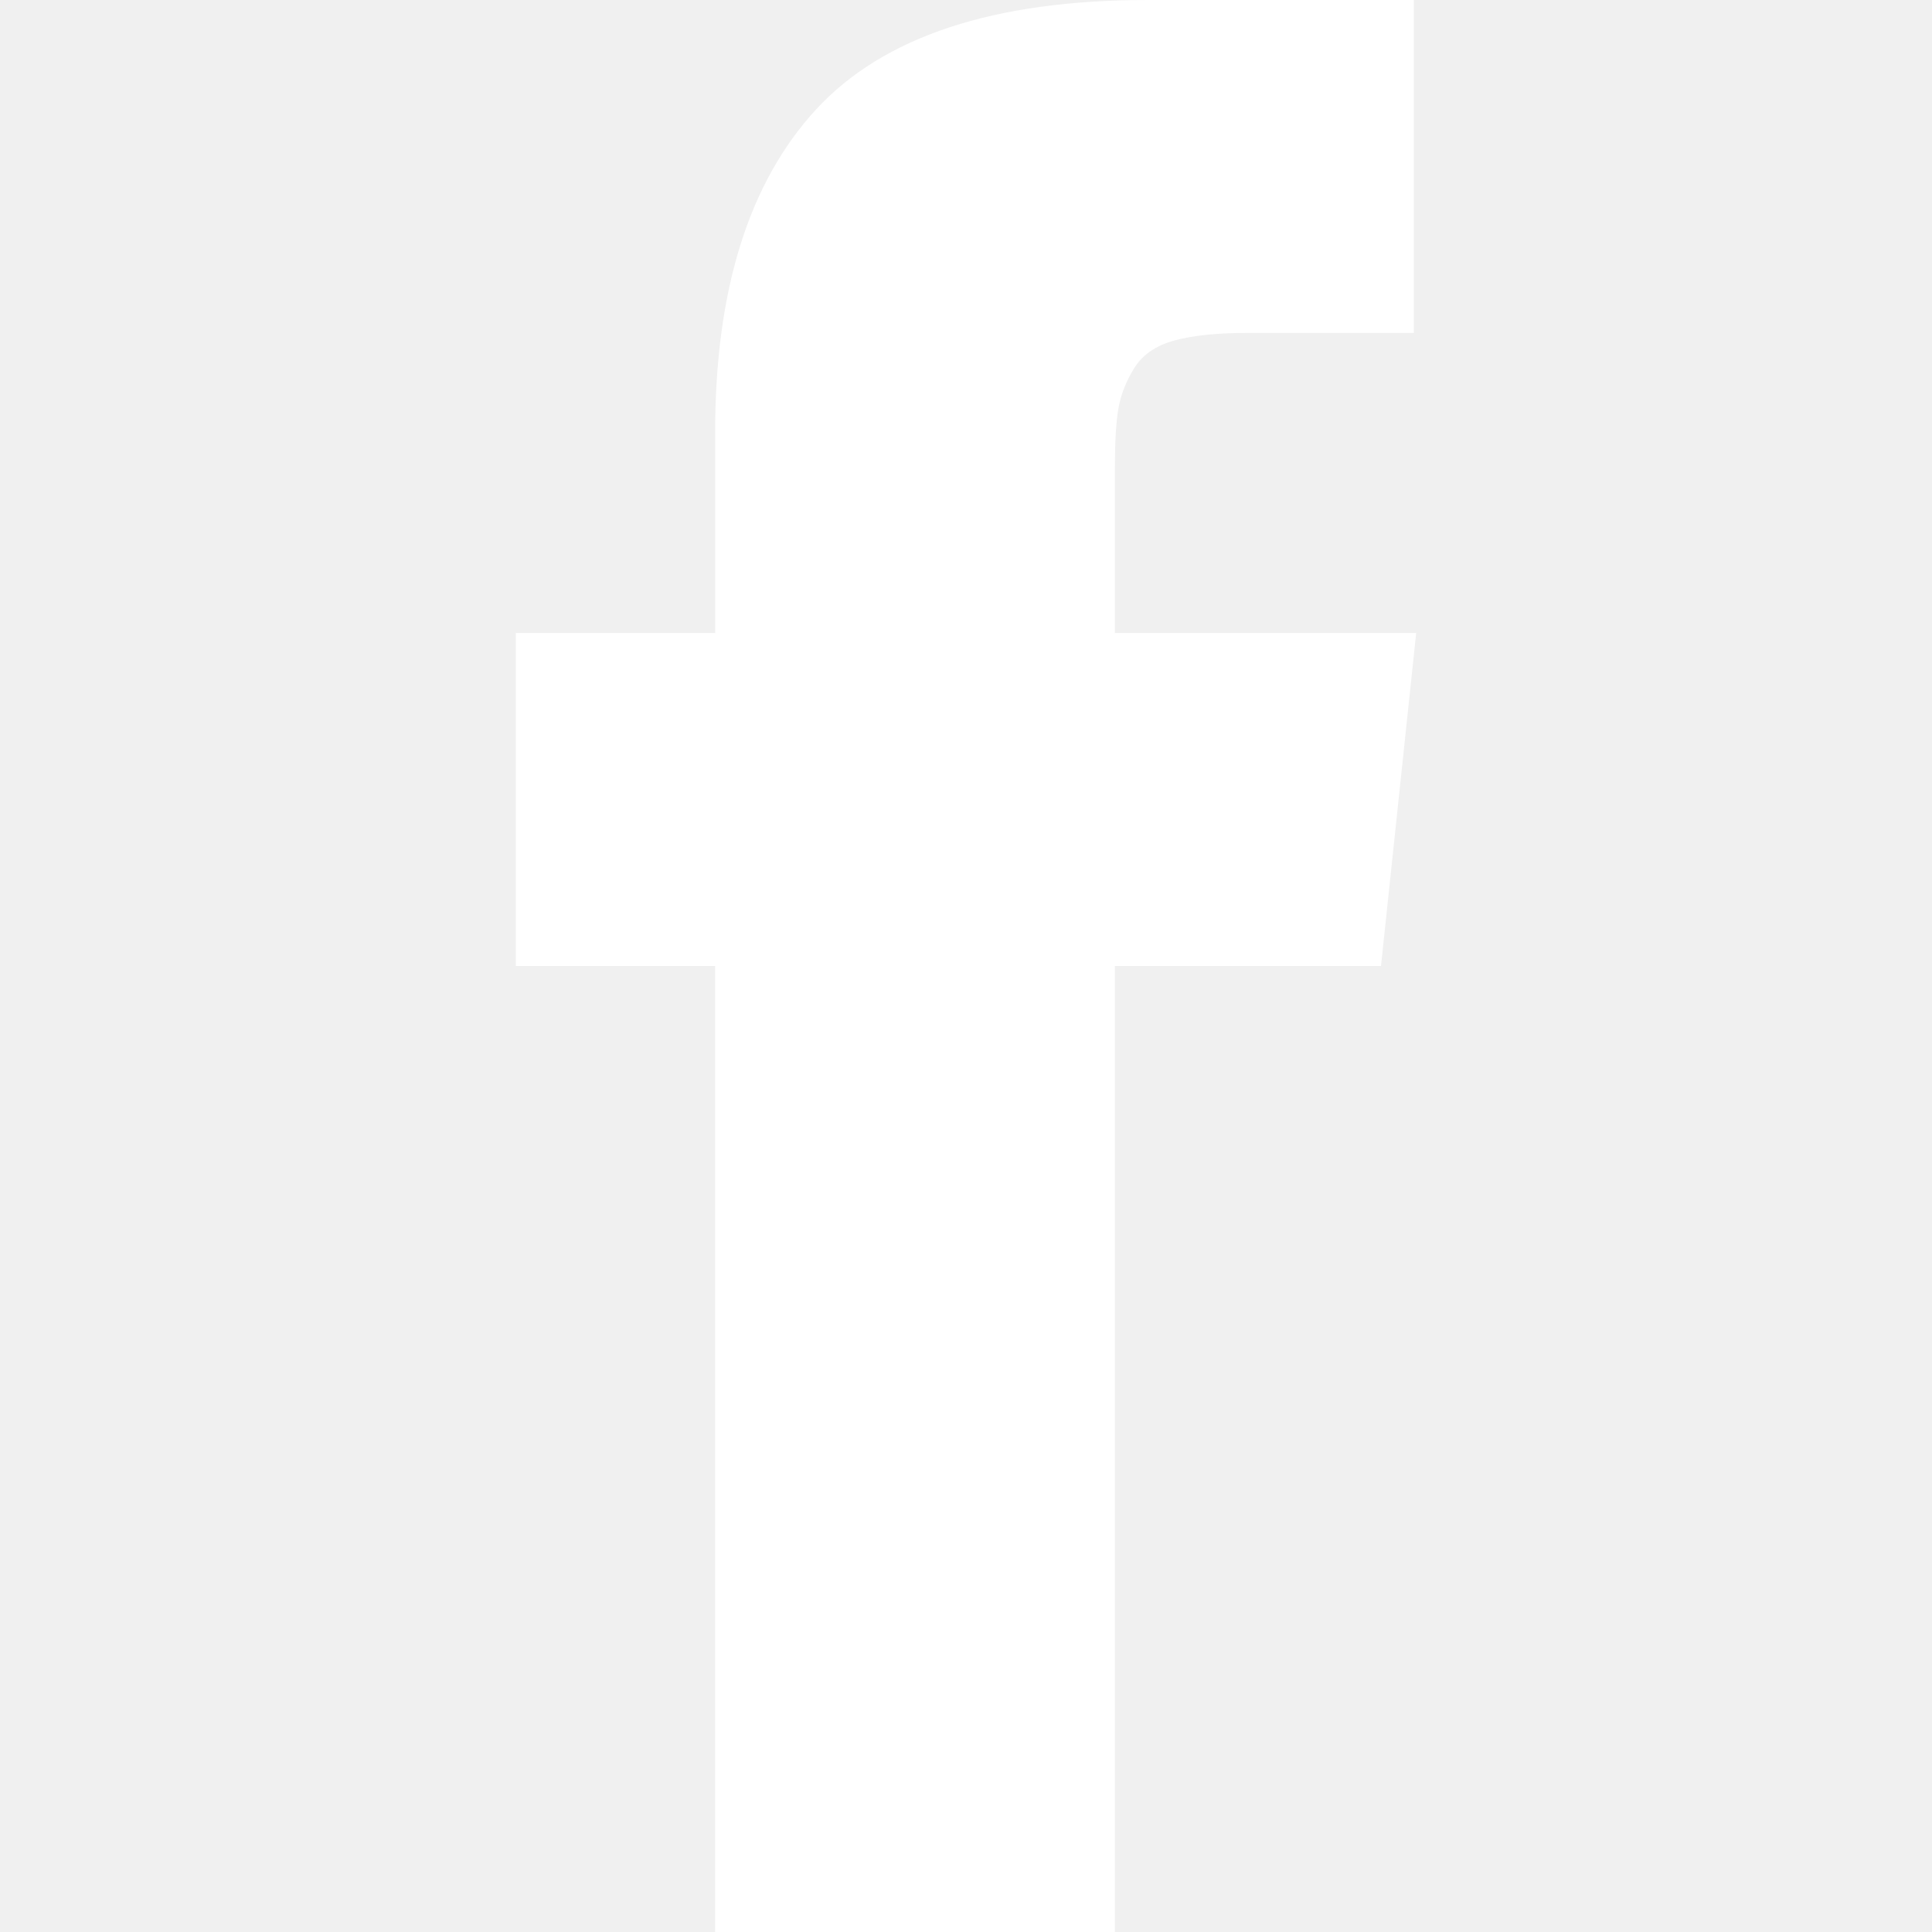
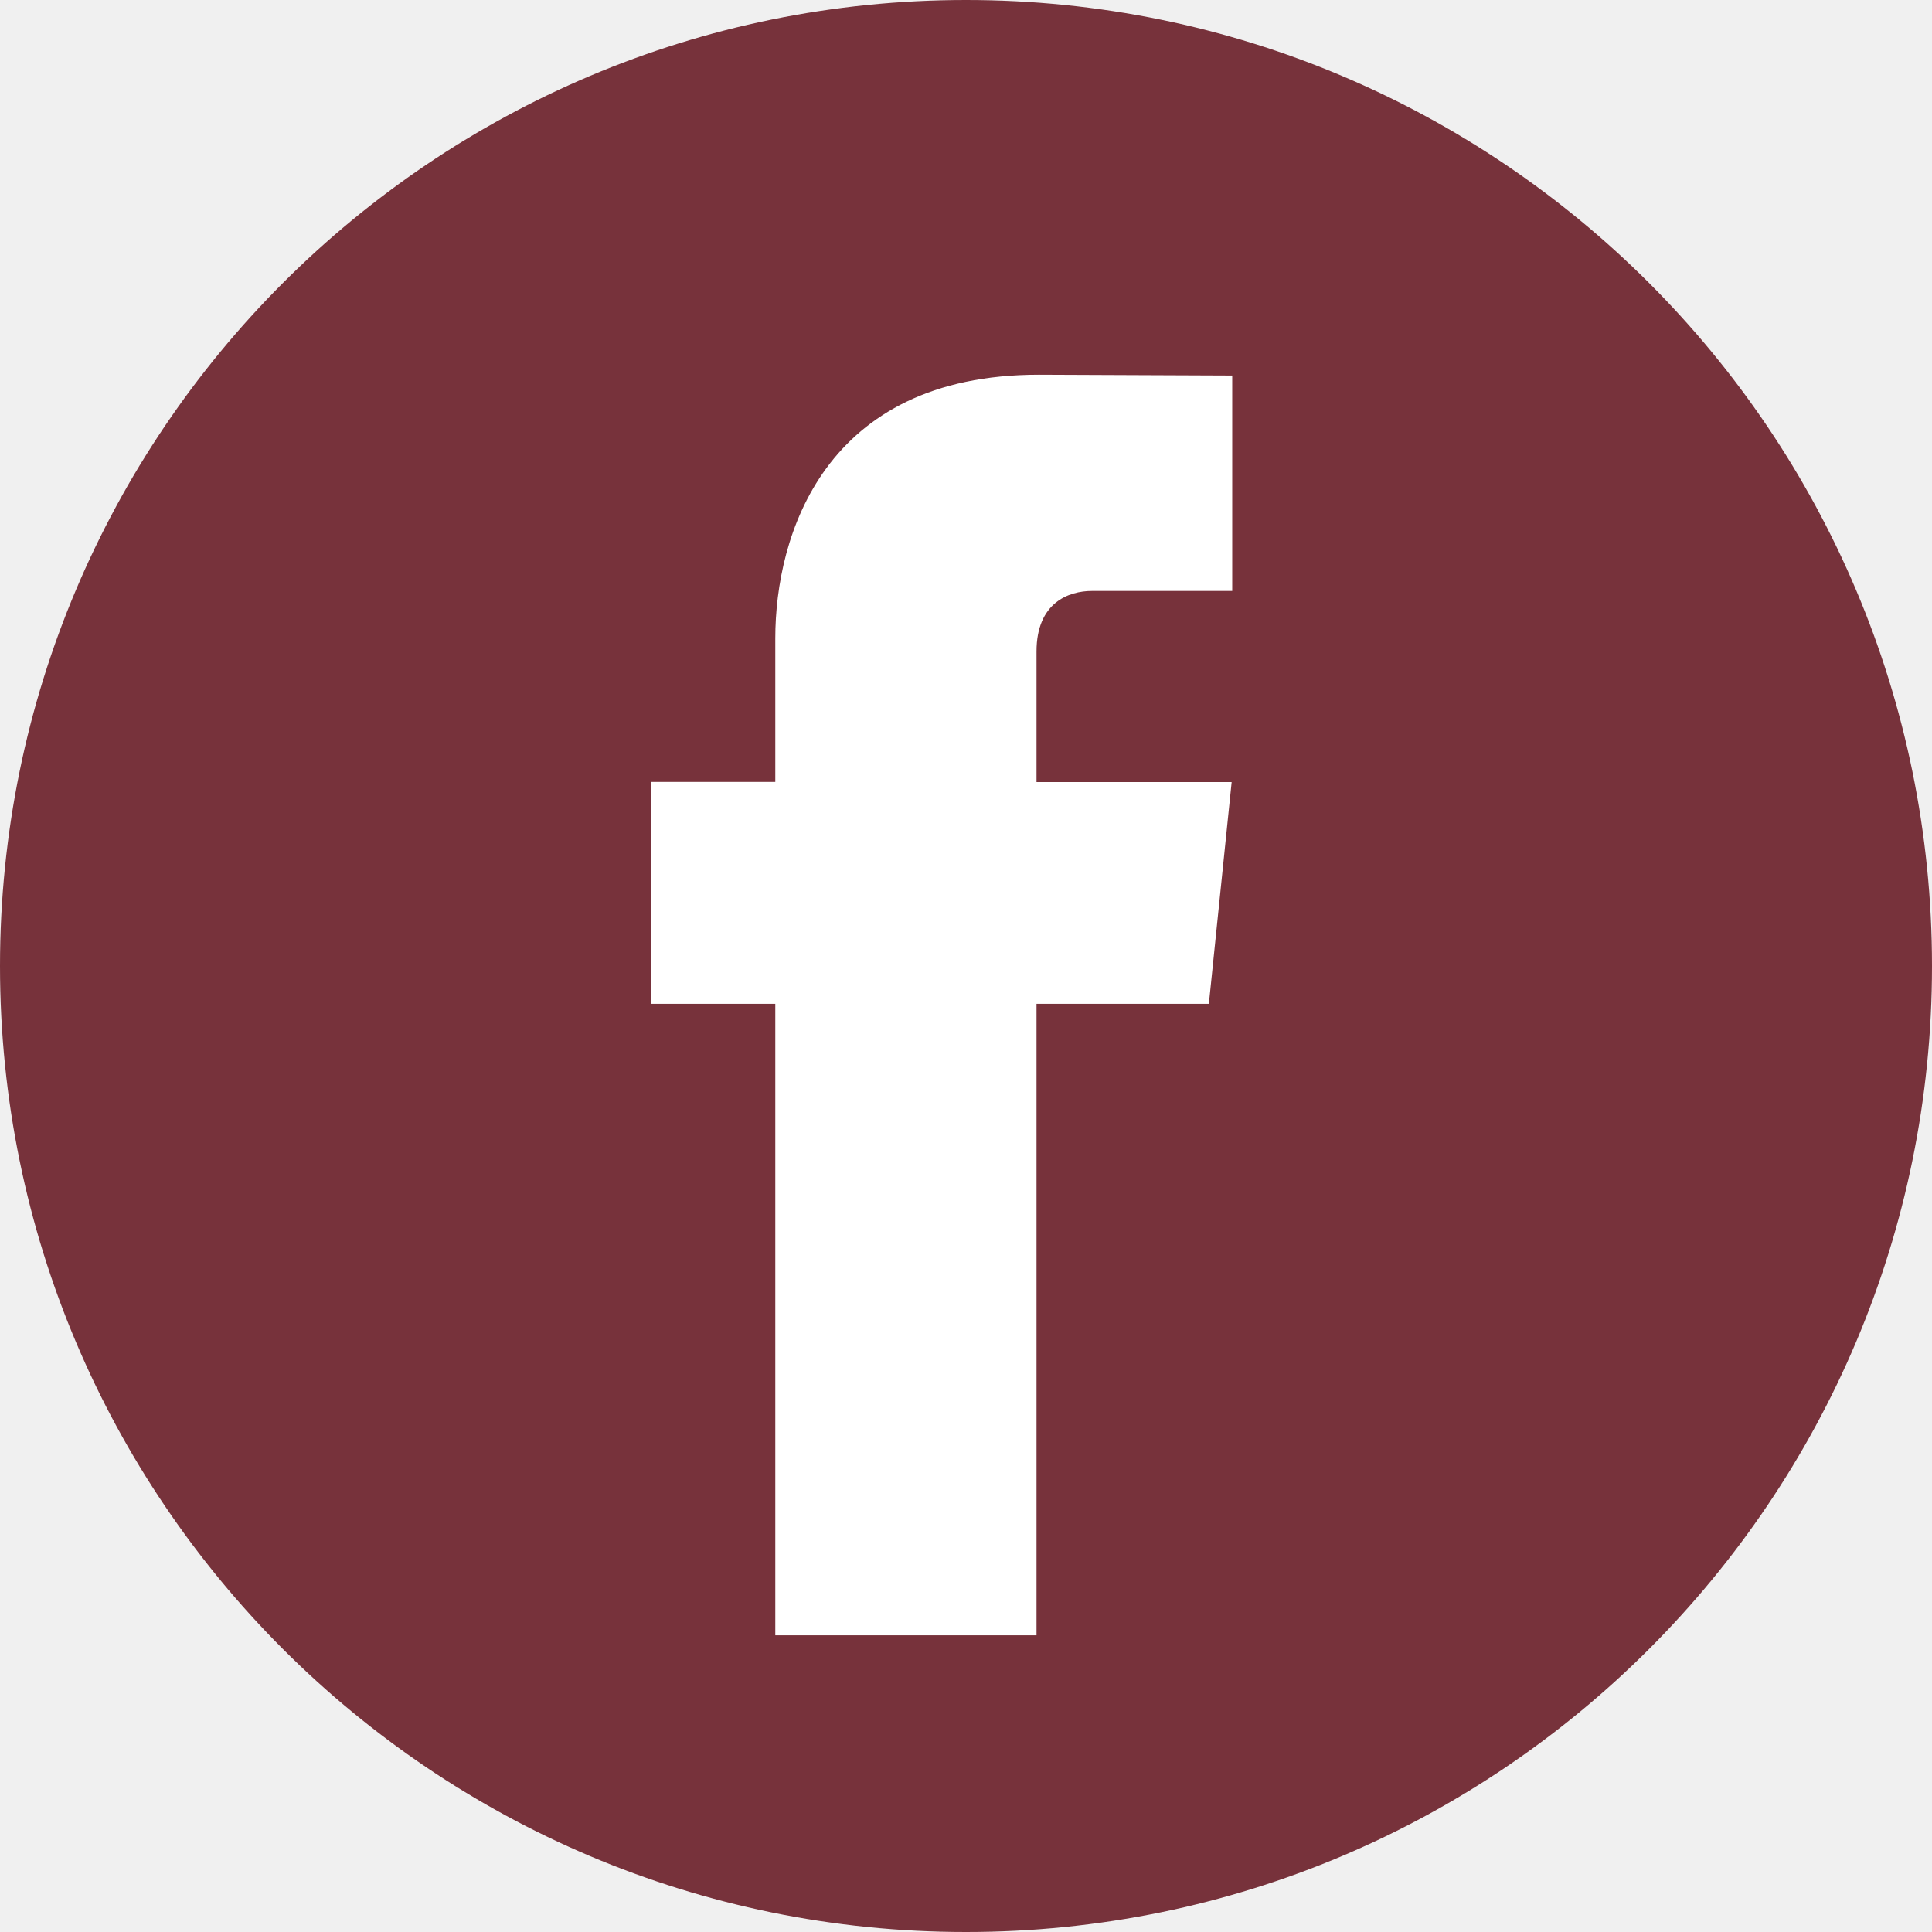
- <svg xmlns="http://www.w3.org/2000/svg" version="1.1" id="Capa_1" x="0px" y="0px" width="470.513px" height="470.513px" viewBox="0 0 470.513 470.513" style="enable-background:new 0 0 470.513 470.513;" xml:space="preserve">
-   <g>
-     <path d="M271.521,154.17v-40.541c0-6.086,0.28-10.8,0.849-14.13c0.567-3.335,1.857-6.615,3.859-9.853   c1.999-3.236,5.236-5.47,9.706-6.708c4.476-1.24,10.424-1.858,17.85-1.858h40.539V0h-64.809c-37.5,0-64.433,8.897-80.803,26.691   c-16.368,17.798-24.551,44.014-24.551,78.658v48.82h-48.542v81.086h48.539v235.256h97.362V235.256h64.805l8.566-81.086H271.521z" fill="#ffffff" />
-   </g>
+ <svg xmlns="http://www.w3.org/2000/svg" width="24" height="24" viewBox="0 0 24 24" fill="none">
+   <path d="M12 24C18.627 24 24 18.627 24 12C24 5.373 18.627 0 12 0C5.373 0 0 5.373 0 12C0 18.627 5.373 24 12 24Z" fill="#77323B" />
+   <path d="M15.017 12.47H12.876V20.314H9.631V12.47H8.088V9.713H9.631V7.929C9.631 6.653 10.237 4.655 12.904 4.655L15.307 4.665V7.341H13.564C13.278 7.341 12.876 7.484 12.876 8.093V9.715H15.3L15.017 12.47Z" fill="white" />
</svg>
